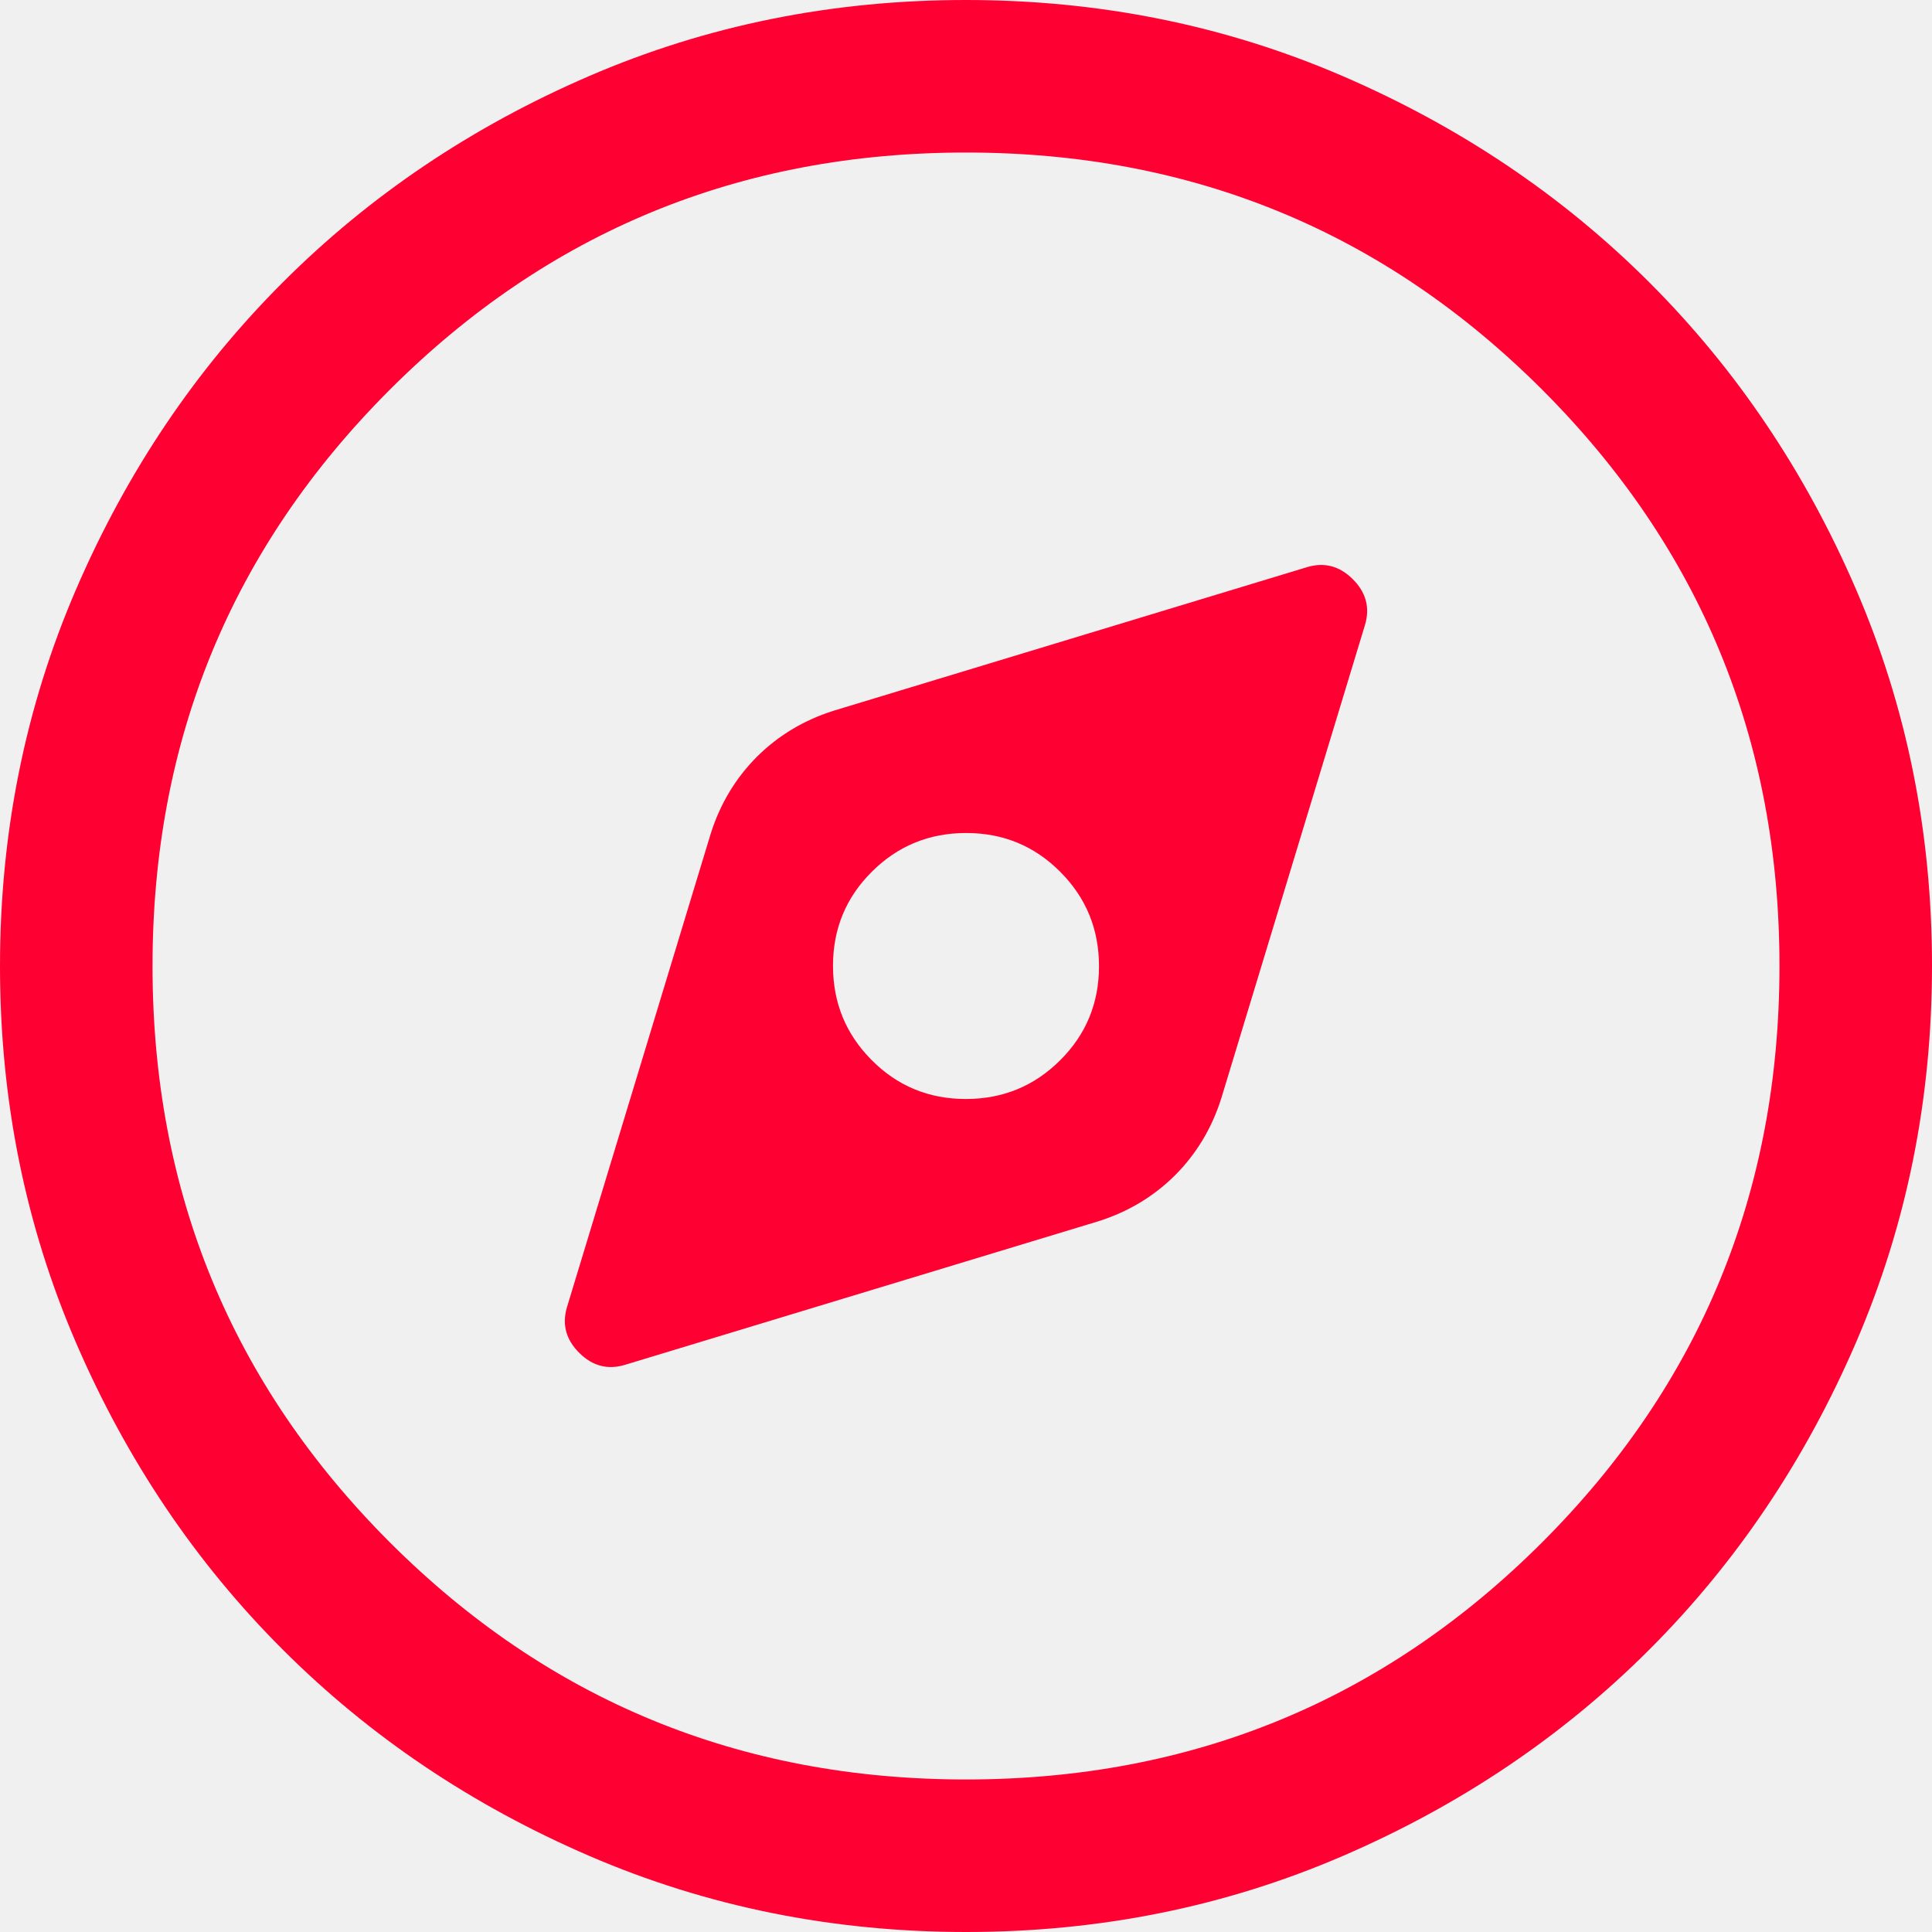
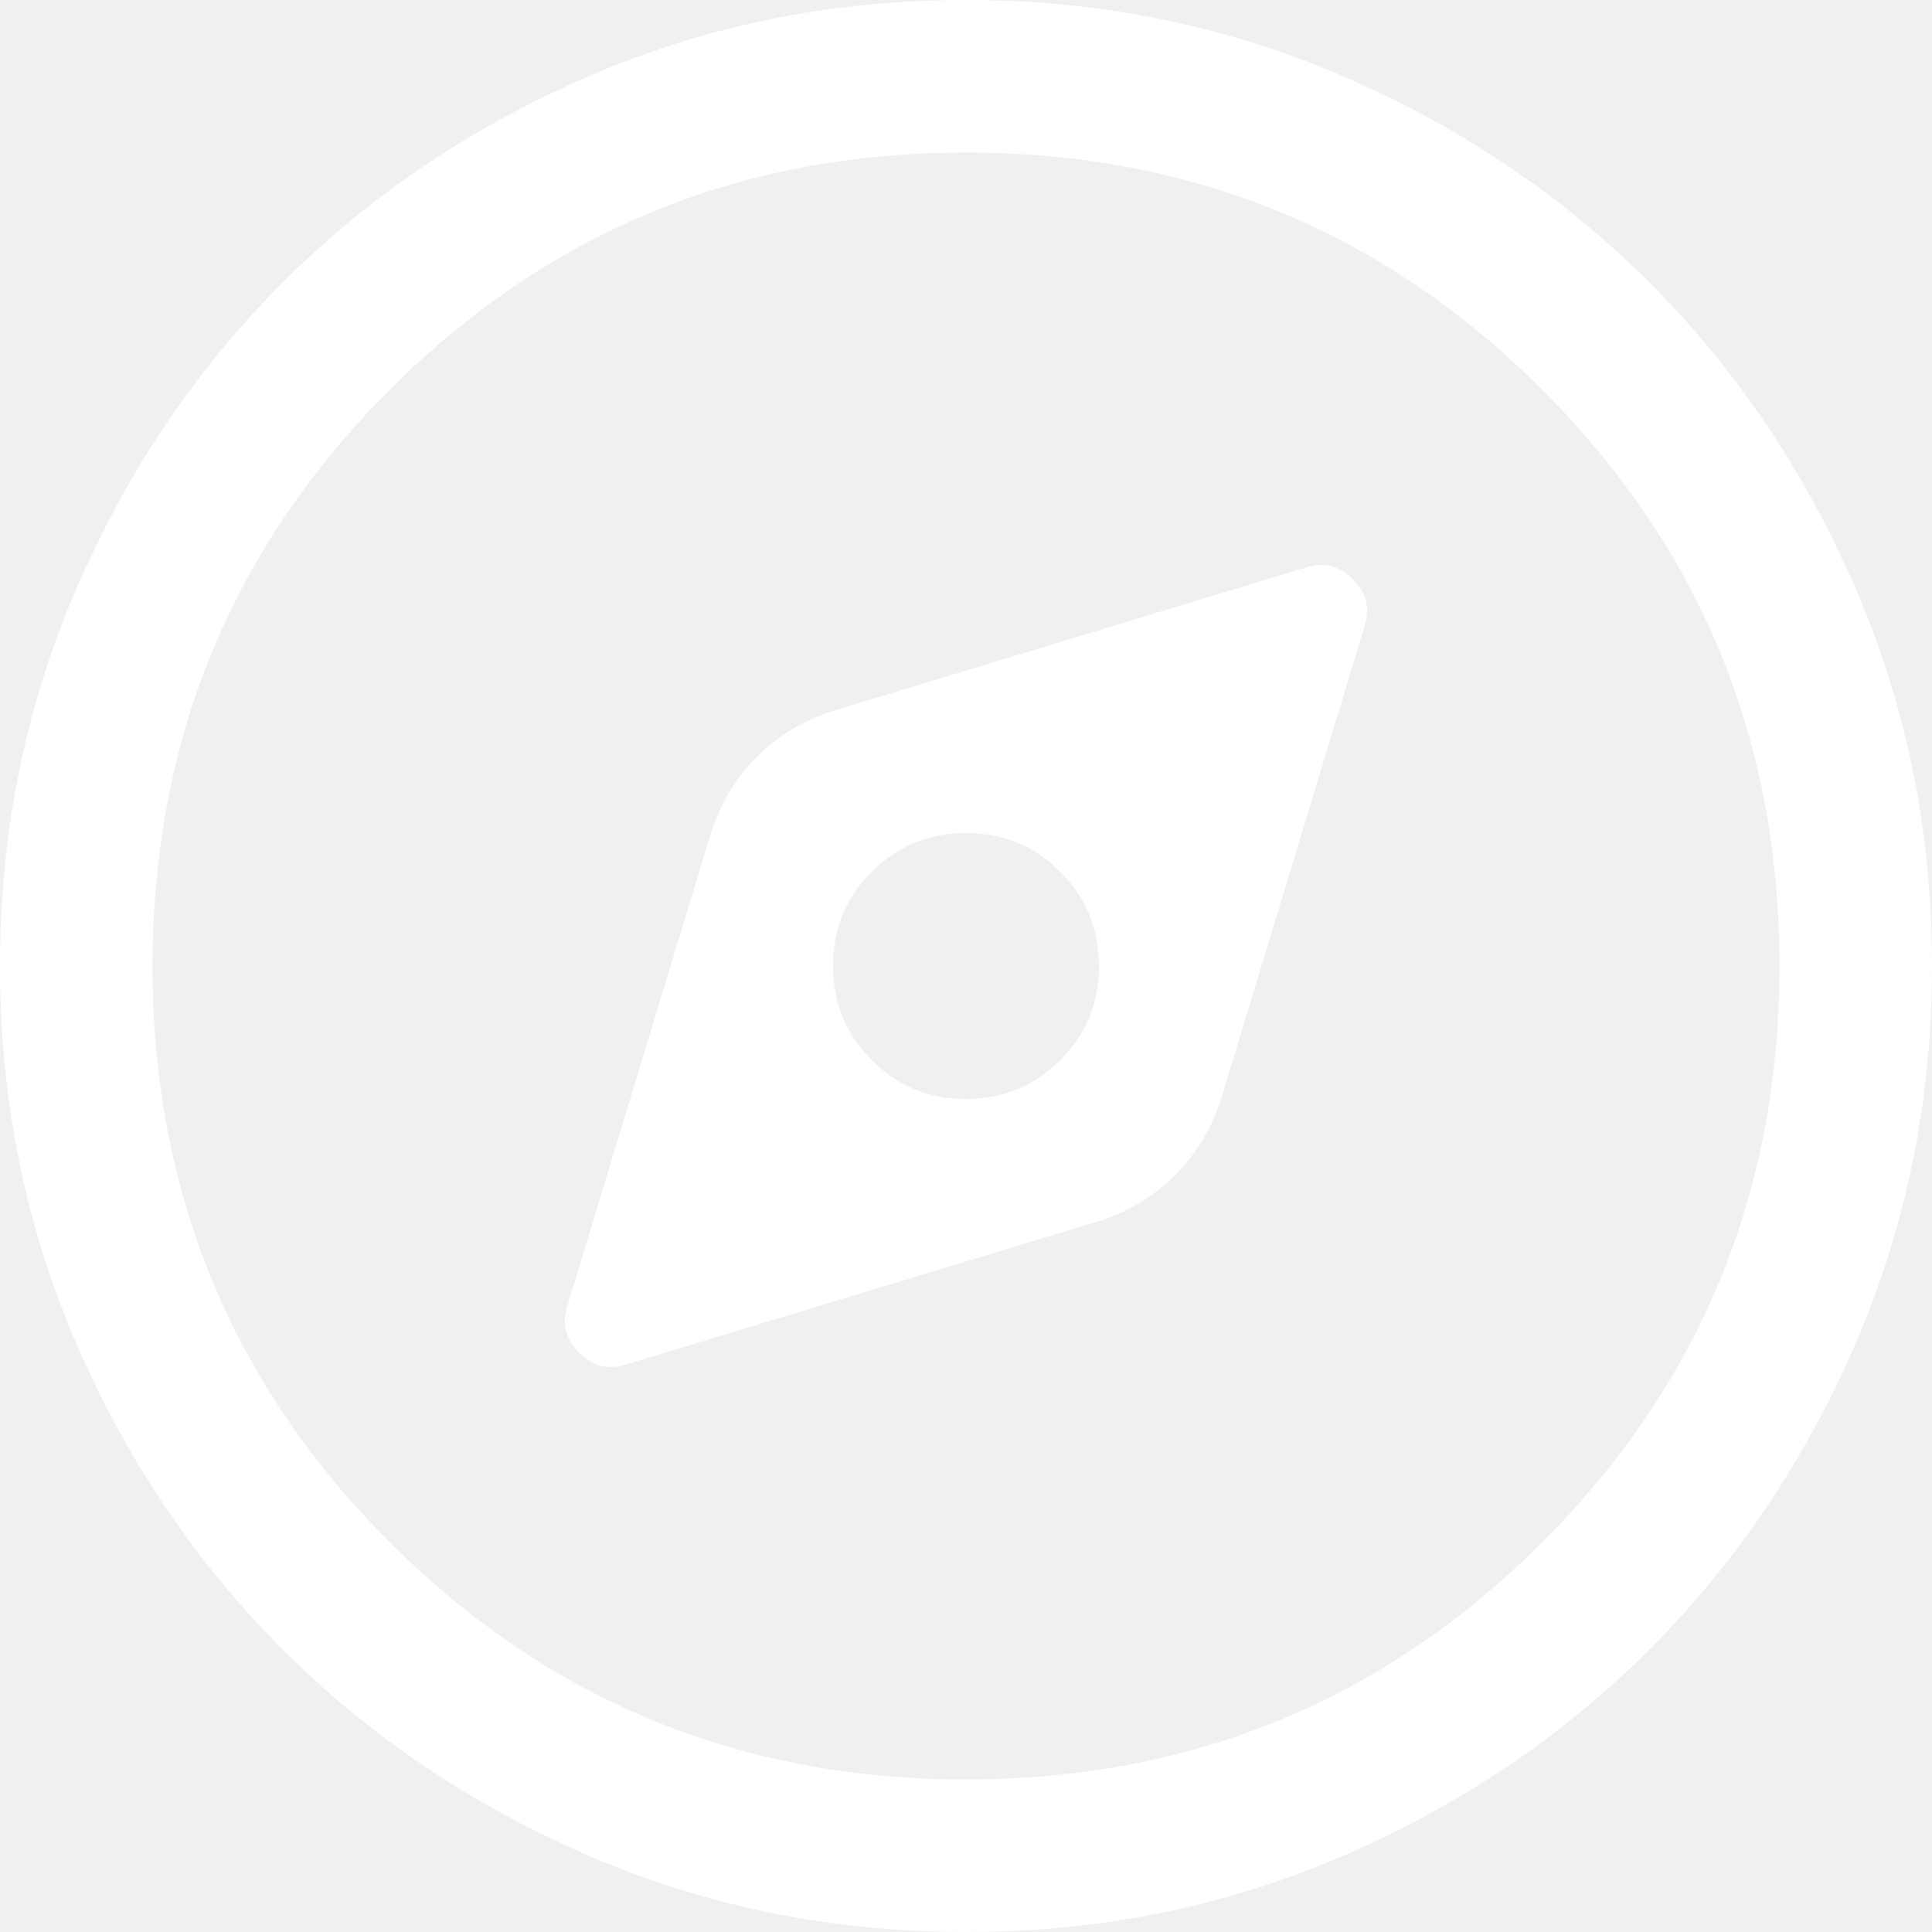
<svg xmlns="http://www.w3.org/2000/svg" width="19" height="19" viewBox="0 0 19 19" fill="none">
-   <path d="M6.144 13.423L10.8 12.011C11.095 11.918 11.347 11.766 11.557 11.557C11.766 11.347 11.918 11.095 12.011 10.8L13.425 6.142C13.474 5.973 13.433 5.824 13.303 5.695C13.173 5.566 13.024 5.527 12.856 5.577L8.2 6.989C7.905 7.082 7.653 7.234 7.443 7.443C7.234 7.653 7.082 7.905 6.989 8.2L5.575 12.858C5.526 13.027 5.567 13.176 5.697 13.305C5.827 13.434 5.976 13.473 6.144 13.423ZM9.498 10.808C9.134 10.808 8.825 10.68 8.572 10.425C8.319 10.171 8.192 9.862 8.192 9.498C8.192 9.134 8.32 8.825 8.575 8.572C8.829 8.319 9.138 8.192 9.502 8.192C9.866 8.192 10.175 8.32 10.428 8.575C10.681 8.829 10.808 9.138 10.808 9.502C10.808 9.866 10.68 10.175 10.425 10.428C10.171 10.681 9.862 10.808 9.498 10.808ZM9.502 19C8.188 19 6.953 18.751 5.796 18.252C4.64 17.753 3.635 17.077 2.78 16.222C1.924 15.367 1.247 14.362 0.748 13.206C0.249 12.05 0 10.816 0 9.502C0 8.188 0.249 6.953 0.748 5.796C1.247 4.64 1.923 3.635 2.778 2.78C3.633 1.924 4.638 1.247 5.794 0.748C6.95 0.249 8.184 0 9.498 0C10.812 0 12.047 0.249 13.204 0.748C14.36 1.247 15.365 1.923 16.221 2.778C17.076 3.633 17.753 4.638 18.252 5.794C18.751 6.95 19 8.184 19 9.498C19 10.812 18.751 12.047 18.252 13.204C17.753 14.36 17.077 15.365 16.222 16.221C15.367 17.076 14.362 17.753 13.206 18.252C12.05 18.751 10.816 19 9.502 19ZM9.5 17.5C11.723 17.5 13.612 16.722 15.167 15.167C16.722 13.612 17.5 11.723 17.5 9.5C17.5 7.277 16.722 5.388 15.167 3.833C13.612 2.278 11.723 1.5 9.5 1.5C7.277 1.5 5.388 2.278 3.833 3.833C2.278 5.388 1.5 7.277 1.5 9.5C1.5 11.723 2.278 13.612 3.833 15.167C5.388 16.722 7.277 17.5 9.5 17.5Z" fill="#FF0033" />
+   <path d="M6.144 13.423L10.8 12.011C11.095 11.918 11.347 11.766 11.557 11.557C11.766 11.347 11.918 11.095 12.011 10.8L13.425 6.142C13.474 5.973 13.433 5.824 13.303 5.695C13.173 5.566 13.024 5.527 12.856 5.577L8.2 6.989C7.905 7.082 7.653 7.234 7.443 7.443C7.234 7.653 7.082 7.905 6.989 8.2L5.575 12.858C5.526 13.027 5.567 13.176 5.697 13.305C5.827 13.434 5.976 13.473 6.144 13.423ZM9.498 10.808C9.134 10.808 8.825 10.68 8.572 10.425C8.319 10.171 8.192 9.862 8.192 9.498C8.192 9.134 8.32 8.825 8.575 8.572C8.829 8.319 9.138 8.192 9.502 8.192C9.866 8.192 10.175 8.32 10.428 8.575C10.681 8.829 10.808 9.138 10.808 9.502C10.808 9.866 10.68 10.175 10.425 10.428C10.171 10.681 9.862 10.808 9.498 10.808ZM9.502 19C8.188 19 6.953 18.751 5.796 18.252C4.64 17.753 3.635 17.077 2.78 16.222C1.924 15.367 1.247 14.362 0.748 13.206C0.249 12.05 0 10.816 0 9.502C0 8.188 0.249 6.953 0.748 5.796C1.247 4.64 1.923 3.635 2.778 2.78C3.633 1.924 4.638 1.247 5.794 0.748C6.95 0.249 8.184 0 9.498 0C10.812 0 12.047 0.249 13.204 0.748C14.36 1.247 15.365 1.923 16.221 2.778C17.076 3.633 17.753 4.638 18.252 5.794C18.751 6.95 19 8.184 19 9.498C19 10.812 18.751 12.047 18.252 13.204C17.753 14.36 17.077 15.365 16.222 16.221C15.367 17.076 14.362 17.753 13.206 18.252C12.05 18.751 10.816 19 9.502 19ZM9.5 17.5C11.723 17.5 13.612 16.722 15.167 15.167C16.722 13.612 17.5 11.723 17.5 9.5C17.5 7.277 16.722 5.388 15.167 3.833C13.612 2.278 11.723 1.5 9.5 1.5C7.277 1.5 5.388 2.278 3.833 3.833C2.278 5.388 1.5 7.277 1.5 9.5C1.5 11.723 2.278 13.612 3.833 15.167C5.388 16.722 7.277 17.5 9.5 17.5Z" fill="white" />
</svg>
